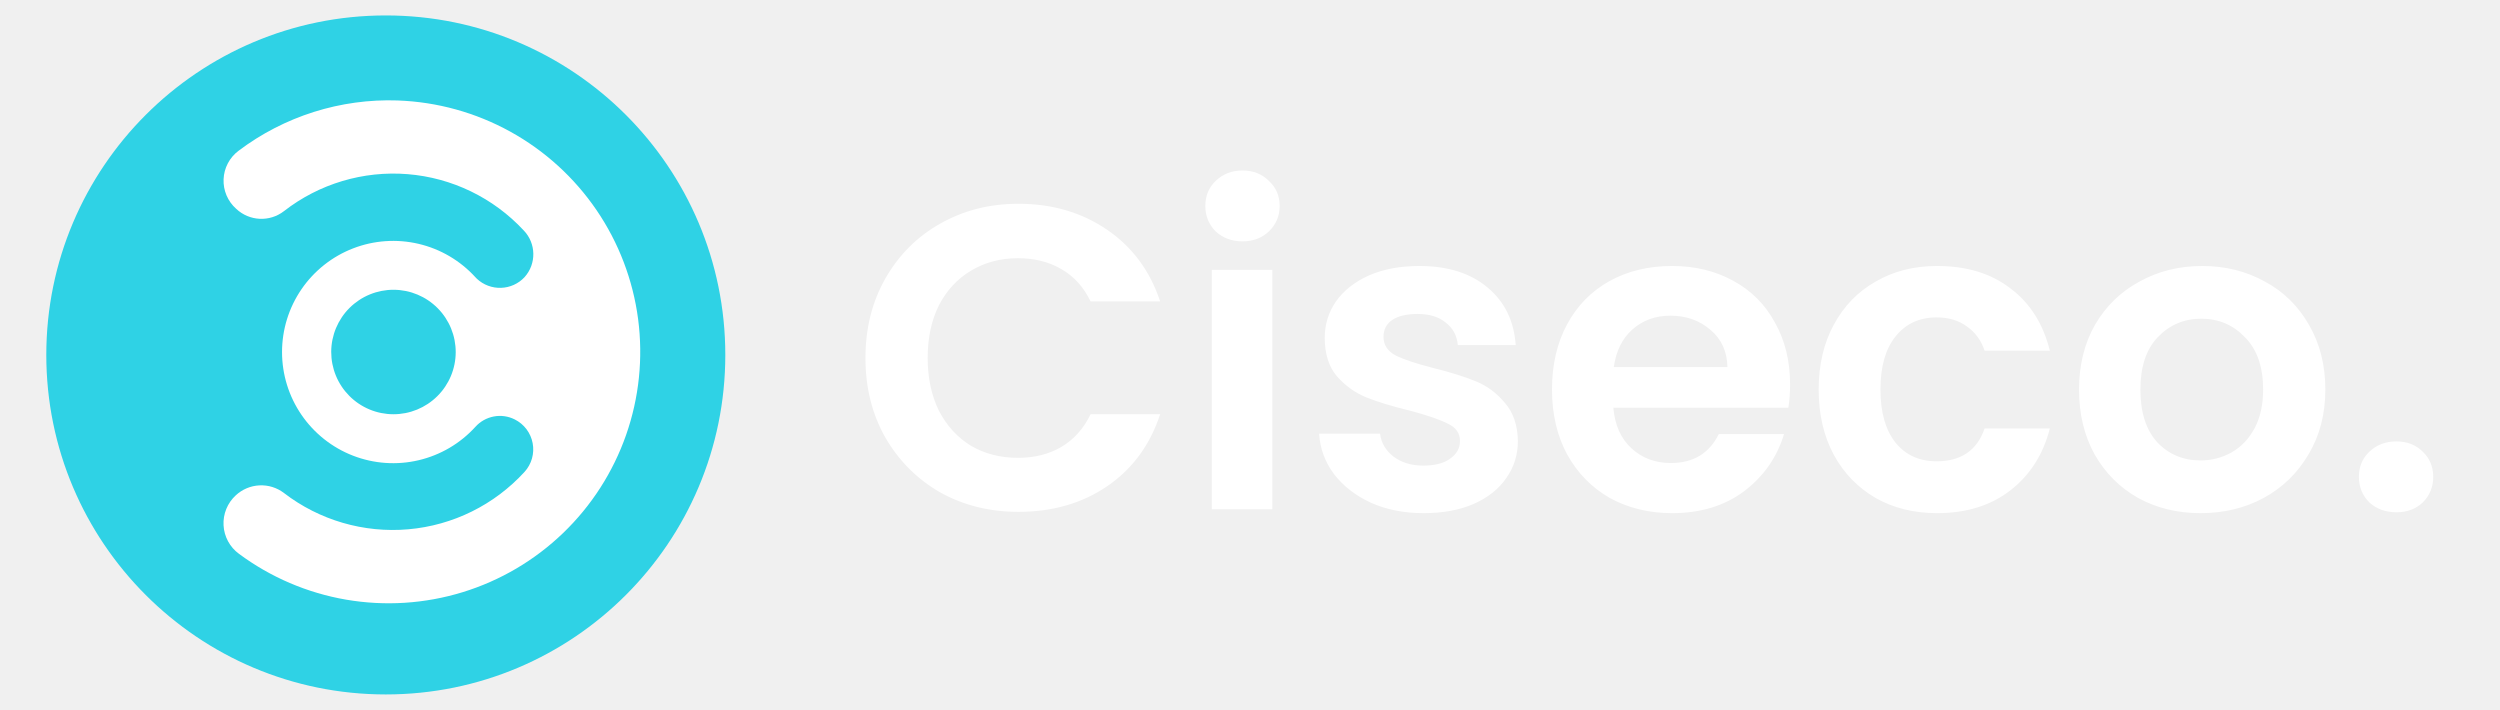
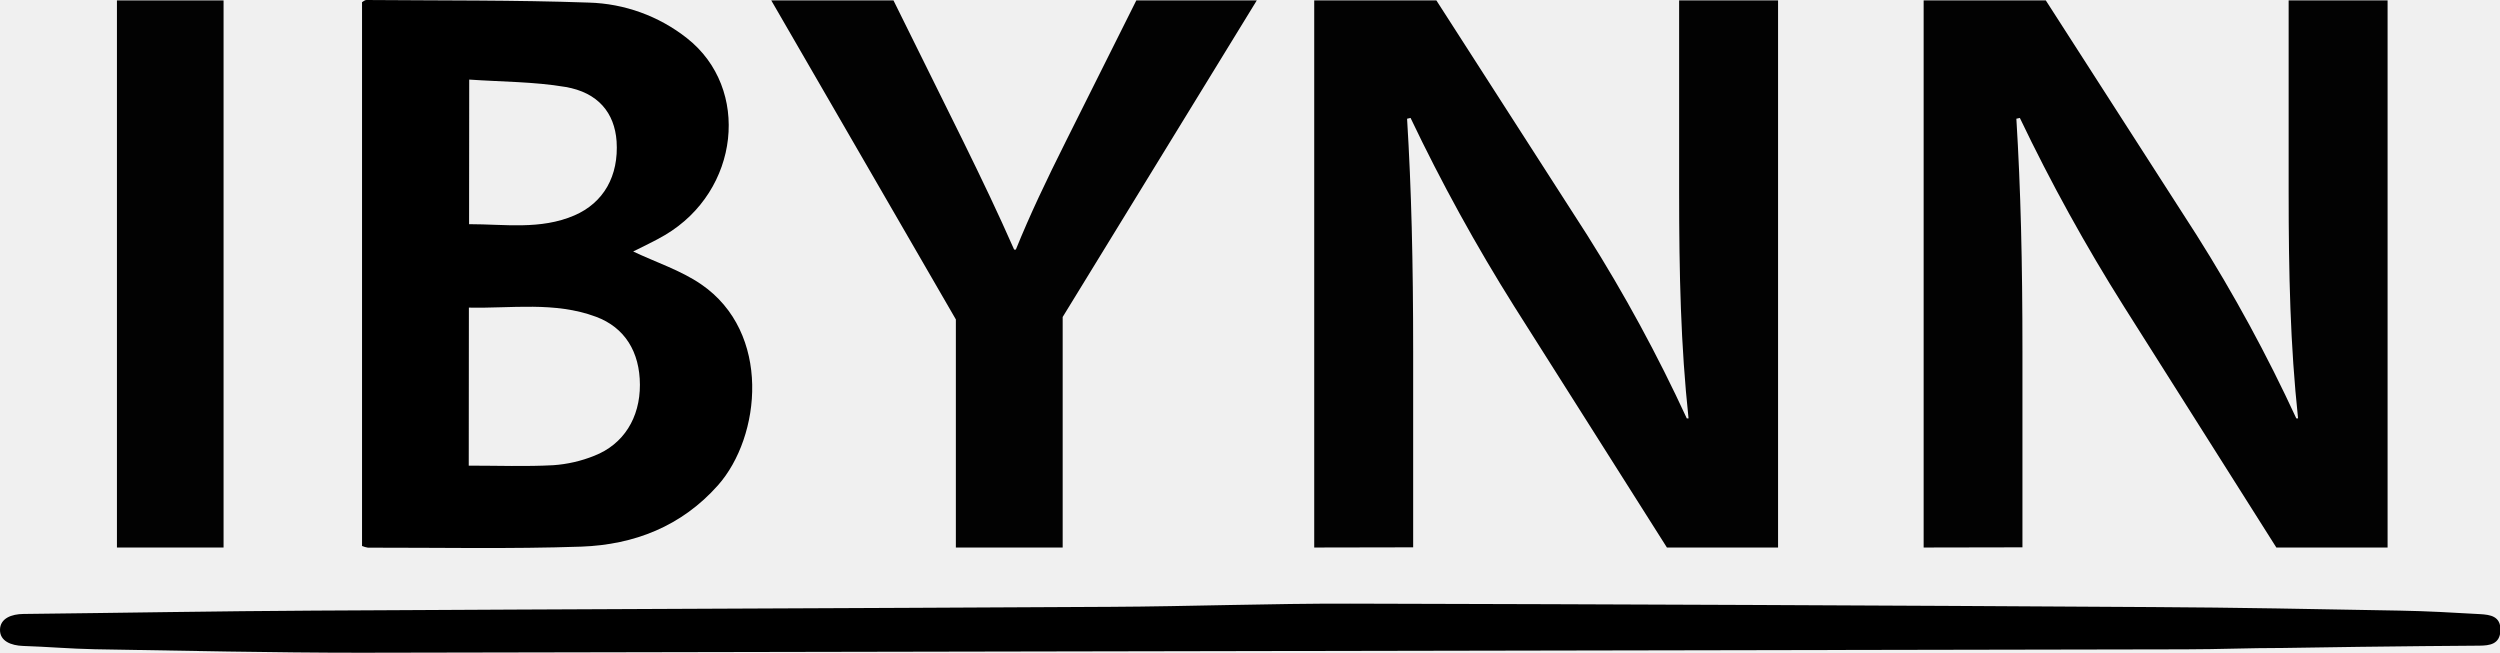
- <svg xmlns="http://www.w3.org/2000/svg" width="162" height="46" viewBox="0 0 162 46" fill="none">
-   <path d="M25 45C37.15 45 47 35.15 47 23C47 10.85 37.15 1 25 1C12.85 1 3 10.85 3 23C3 35.15 12.85 45 25 45Z" fill="#2FD2E5" />
-   <path d="M25.784 6.51C22.068 6.381 18.422 7.533 15.455 9.773C15.167 9.989 14.931 10.266 14.764 10.585C14.597 10.903 14.502 11.255 14.488 11.615C14.473 11.975 14.539 12.333 14.68 12.664C14.821 12.995 15.034 13.29 15.303 13.529C16.159 14.338 17.476 14.401 18.405 13.679C20.681 11.908 23.539 11.054 26.413 11.285C29.288 11.517 31.972 12.817 33.935 14.93C34.746 15.769 34.771 17.09 33.992 17.959C33.797 18.169 33.562 18.338 33.301 18.457C33.04 18.576 32.758 18.642 32.471 18.652C32.185 18.662 31.899 18.616 31.63 18.515C31.361 18.415 31.115 18.262 30.906 18.067L30.8 17.959C29.821 16.886 28.54 16.134 27.126 15.801C25.712 15.469 24.23 15.572 22.876 16.097C21.521 16.622 20.357 17.544 19.536 18.742C18.715 19.941 18.276 21.36 18.276 22.812C18.276 24.265 18.715 25.684 19.536 26.882C20.357 28.081 21.521 29.003 22.876 29.528C24.23 30.053 25.712 30.156 27.126 29.823C28.54 29.491 29.821 28.739 30.8 27.665C31.113 27.314 31.534 27.077 31.996 26.989C32.459 26.901 32.937 26.968 33.357 27.18C33.656 27.33 33.917 27.547 34.118 27.814C34.319 28.082 34.456 28.392 34.517 28.721C34.579 29.049 34.563 29.388 34.472 29.71C34.381 30.032 34.217 30.328 33.992 30.576C32.038 32.716 29.351 34.045 26.463 34.298C23.576 34.552 20.698 33.712 18.4 31.946C17.945 31.599 17.383 31.424 16.812 31.452C16.241 31.48 15.698 31.708 15.279 32.097C15.011 32.342 14.801 32.644 14.664 32.98C14.527 33.316 14.466 33.678 14.486 34.04C14.505 34.403 14.605 34.756 14.777 35.075C14.95 35.395 15.191 35.672 15.484 35.886C17.535 37.408 19.914 38.425 22.431 38.858C24.948 39.29 27.531 39.125 29.972 38.376C32.413 37.627 34.644 36.315 36.485 34.545C38.326 32.776 39.725 30.598 40.57 28.188C41.415 25.779 41.681 23.204 41.349 20.672C41.016 18.141 40.093 15.723 38.654 13.613C37.215 11.504 35.3 9.762 33.064 8.528C30.829 7.295 28.334 6.604 25.782 6.511L25.784 6.51ZM25.481 26.843C24.952 26.841 24.428 26.735 23.939 26.53C23.451 26.326 23.007 26.027 22.634 25.651C22.261 25.275 21.965 24.83 21.765 24.34C21.564 23.85 21.462 23.325 21.463 22.795C21.465 22.266 21.572 21.741 21.776 21.253C21.981 20.765 22.279 20.321 22.655 19.948C23.031 19.575 23.477 19.279 23.967 19.079C24.457 18.878 24.982 18.775 25.512 18.777C26.581 18.781 27.605 19.21 28.359 19.969C29.113 20.728 29.534 21.755 29.53 22.825C29.526 23.894 29.098 24.919 28.338 25.672C27.579 26.426 26.552 26.847 25.483 26.843H25.481Z" fill="white" />
-   <path d="M56.082 23.2C56.082 21.277 56.511 19.56 57.37 18.048C58.247 16.517 59.432 15.332 60.926 14.492C62.438 13.633 64.127 13.204 65.994 13.204C68.178 13.204 70.091 13.764 71.734 14.884C73.376 16.004 74.524 17.553 75.178 19.532H70.67C70.222 18.599 69.587 17.899 68.766 17.432C67.963 16.965 67.03 16.732 65.966 16.732C64.827 16.732 63.81 17.003 62.914 17.544C62.036 18.067 61.346 18.813 60.842 19.784C60.356 20.755 60.114 21.893 60.114 23.2C60.114 24.488 60.356 25.627 60.842 26.616C61.346 27.587 62.036 28.343 62.914 28.884C63.81 29.407 64.827 29.668 65.966 29.668C67.03 29.668 67.963 29.435 68.766 28.968C69.587 28.483 70.222 27.773 70.67 26.84H75.178C74.524 28.837 73.376 30.396 71.734 31.516C70.11 32.617 68.196 33.168 65.994 33.168C64.127 33.168 62.438 32.748 60.926 31.908C59.432 31.049 58.247 29.864 57.37 28.352C56.511 26.84 56.082 25.123 56.082 23.2ZM80.514 15.64C79.823 15.64 79.244 15.425 78.778 14.996C78.33 14.548 78.106 13.997 78.106 13.344C78.106 12.691 78.33 12.149 78.778 11.72C79.244 11.272 79.823 11.048 80.514 11.048C81.204 11.048 81.774 11.272 82.222 11.72C82.688 12.149 82.922 12.691 82.922 13.344C82.922 13.997 82.688 14.548 82.222 14.996C81.774 15.425 81.204 15.64 80.514 15.64ZM82.446 17.488V33H78.526V17.488H82.446ZM92.255 33.252C90.985 33.252 89.847 33.028 88.839 32.58C87.831 32.113 87.028 31.488 86.431 30.704C85.852 29.92 85.535 29.052 85.479 28.1H89.427C89.501 28.697 89.791 29.192 90.295 29.584C90.817 29.976 91.461 30.172 92.227 30.172C92.973 30.172 93.552 30.023 93.963 29.724C94.392 29.425 94.607 29.043 94.607 28.576C94.607 28.072 94.345 27.699 93.823 27.456C93.319 27.195 92.507 26.915 91.387 26.616C90.229 26.336 89.277 26.047 88.531 25.748C87.803 25.449 87.168 24.992 86.627 24.376C86.104 23.76 85.843 22.929 85.843 21.884C85.843 21.025 86.085 20.241 86.571 19.532C87.075 18.823 87.784 18.263 88.699 17.852C89.632 17.441 90.724 17.236 91.975 17.236C93.823 17.236 95.297 17.703 96.399 18.636C97.5 19.551 98.107 20.792 98.219 22.36H94.467C94.411 21.744 94.149 21.259 93.683 20.904C93.235 20.531 92.628 20.344 91.863 20.344C91.153 20.344 90.603 20.475 90.211 20.736C89.837 20.997 89.651 21.361 89.651 21.828C89.651 22.351 89.912 22.752 90.435 23.032C90.957 23.293 91.769 23.564 92.871 23.844C93.991 24.124 94.915 24.413 95.643 24.712C96.371 25.011 96.996 25.477 97.519 26.112C98.06 26.728 98.34 27.549 98.359 28.576C98.359 29.472 98.107 30.275 97.603 30.984C97.117 31.693 96.408 32.253 95.475 32.664C94.56 33.056 93.487 33.252 92.255 33.252ZM115.997 24.908C115.997 25.468 115.959 25.972 115.885 26.42H104.545C104.638 27.54 105.03 28.417 105.721 29.052C106.411 29.687 107.261 30.004 108.269 30.004C109.725 30.004 110.761 29.379 111.377 28.128H115.605C115.157 29.621 114.298 30.853 113.029 31.824C111.759 32.776 110.201 33.252 108.353 33.252C106.859 33.252 105.515 32.925 104.321 32.272C103.145 31.6 102.221 30.657 101.549 29.444C100.895 28.231 100.569 26.831 100.569 25.244C100.569 23.639 100.895 22.229 101.549 21.016C102.202 19.803 103.117 18.869 104.293 18.216C105.469 17.563 106.822 17.236 108.353 17.236C109.827 17.236 111.143 17.553 112.301 18.188C113.477 18.823 114.382 19.728 115.017 20.904C115.67 22.061 115.997 23.396 115.997 24.908ZM111.937 23.788C111.918 22.78 111.554 21.977 110.845 21.38C110.135 20.764 109.267 20.456 108.241 20.456C107.27 20.456 106.449 20.755 105.777 21.352C105.123 21.931 104.722 22.743 104.573 23.788H111.937ZM117.85 25.244C117.85 23.639 118.176 22.239 118.83 21.044C119.483 19.831 120.388 18.897 121.546 18.244C122.703 17.572 124.028 17.236 125.522 17.236C127.444 17.236 129.031 17.721 130.282 18.692C131.551 19.644 132.4 20.988 132.83 22.724H128.602C128.378 22.052 127.995 21.529 127.454 21.156C126.931 20.764 126.278 20.568 125.494 20.568C124.374 20.568 123.487 20.979 122.834 21.8C122.18 22.603 121.854 23.751 121.854 25.244C121.854 26.719 122.18 27.867 122.834 28.688C123.487 29.491 124.374 29.892 125.494 29.892C127.08 29.892 128.116 29.183 128.602 27.764H132.83C132.4 29.444 131.551 30.779 130.282 31.768C129.012 32.757 127.426 33.252 125.522 33.252C124.028 33.252 122.703 32.925 121.546 32.272C120.388 31.6 119.483 30.667 118.83 29.472C118.176 28.259 117.85 26.849 117.85 25.244ZM142.59 33.252C141.096 33.252 139.752 32.925 138.558 32.272C137.363 31.6 136.42 30.657 135.73 29.444C135.058 28.231 134.722 26.831 134.722 25.244C134.722 23.657 135.067 22.257 135.758 21.044C136.467 19.831 137.428 18.897 138.642 18.244C139.855 17.572 141.208 17.236 142.702 17.236C144.195 17.236 145.548 17.572 146.762 18.244C147.975 18.897 148.927 19.831 149.618 21.044C150.327 22.257 150.682 23.657 150.682 25.244C150.682 26.831 150.318 28.231 149.59 29.444C148.88 30.657 147.91 31.6 146.678 32.272C145.464 32.925 144.102 33.252 142.59 33.252ZM142.59 29.836C143.299 29.836 143.962 29.668 144.578 29.332C145.212 28.977 145.716 28.455 146.09 27.764C146.463 27.073 146.65 26.233 146.65 25.244C146.65 23.769 146.258 22.64 145.474 21.856C144.708 21.053 143.766 20.652 142.646 20.652C141.526 20.652 140.583 21.053 139.818 21.856C139.071 22.64 138.698 23.769 138.698 25.244C138.698 26.719 139.062 27.857 139.79 28.66C140.536 29.444 141.47 29.836 142.59 29.836ZM155.293 33.196C154.584 33.196 153.996 32.981 153.529 32.552C153.081 32.104 152.857 31.553 152.857 30.9C152.857 30.247 153.081 29.705 153.529 29.276C153.996 28.828 154.584 28.604 155.293 28.604C155.984 28.604 156.553 28.828 157.001 29.276C157.449 29.705 157.673 30.247 157.673 30.9C157.673 31.553 157.449 32.104 157.001 32.552C156.553 32.981 155.984 33.196 155.293 33.196Z" fill="white" />
+ <svg xmlns="http://www.w3.org/2000/svg" id="Layer_2" data-name="Layer 2" viewBox="0 0 530.62 138.54">
+   <defs>
+     <style>.cls-1{fill:#020202;}</style>
+   </defs>
+   <path class="cls-1" d="M502.06,427.06V543.18H479.43V427.06Z" transform="translate(-454.61 -426.97)" />
+   <path class="cls-1" d="M657.49,543.18V494.77l-39.18-67.71h25.94L659,456.86c4.23,8.62,7.36,15.16,10.86,23.09h.36c3-7.41,6.44-14.64,10.67-23.09l14.9-29.8h25.57l-41.2,67.19v48.93Z" transform="translate(-454.61 -426.97)" />
+   <path class="cls-1" d="M733.55,543.18V427.06h25.93l32,49.79a338.64,338.64,0,0,1,21.15,38.93H813c-1.65-15.5-2-30.49-2-48.24V427.06h21V543.18H808.41L776,492A391.76,391.76,0,0,1,754,452l-.74.17c.92,15,1.29,30.32,1.29,49.45v41.52Z" transform="translate(-454.61 -426.97)" />
+   <path class="cls-1" d="M862.9,543.18V427.06h25.93l32,49.79A338.64,338.64,0,0,1,942,515.78h.37c-1.65-15.5-2-30.49-2-48.24V427.06h21V543.18H937.76L905.39,492a391.76,391.76,0,0,1-22.07-40l-.74.17c.92,15,1.29,30.32,1.29,49.45v41.52Z" transform="translate(-454.61 -426.97)" />
+   <path d="M589,480.35c4.91,2.32,10.1,4,14.41,6.95,15,10.26,12.75,32.35,3.57,42.69-7.72,8.69-17.76,12.59-28.94,13-15.1.52-30.24.2-45.35.22a5.59,5.59,0,0,1-1.24-.36V427.43c.3-.16.61-.47.93-.46,15.73.13,31.48,0,47.2.55a35.18,35.18,0,0,1,20.83,7.55c13.6,10.69,11.19,32.43-4.66,41.79C593.52,478.18,591.13,479.26,589,480.35ZM554.1,525.8c6.24,0,12.1.22,17.94-.09a28.53,28.53,0,0,0,8.7-2c6.25-2.44,9.71-8.09,9.69-15.07s-3.21-12.16-9.3-14.43c-8.81-3.28-17.92-1.75-27-1.95Zm.07-51.25c7.64,0,15.13,1.23,22.31-1.84,6.27-2.69,9.48-8.41,9-15.76-.43-6-3.9-10.35-10.88-11.53-6.66-1.12-13.52-1.08-20.4-1.56Z" transform="translate(-454.61 -426.97)" />
+   <path d="M531.18,565.51c-18.82,0-37.64-.43-56.46-.74-5.08-.09-10.15-.54-15.23-.7-2.49-.09-4.91-1-4.88-3.43s2.45-3.34,5-3.36c20.57-.22,41.14-.6,61.71-.71,56.32-.32,112.63-.49,169-.8,16.94-.09,33.89-.72,50.84-.68q85.21.2,170.44.73c17.45.09,34.9.43,52.34.75,5.71.1,11.41.42,17.1.75,2.12.13,4.36.43,4.28,3.43s-2.35,3.24-4.44,3.26c-13.2.07-41.14.44-41.66.49-7.63,0-13.18.28-20.81.29" transform="translate(-454.61 -426.97)" />
</svg>
